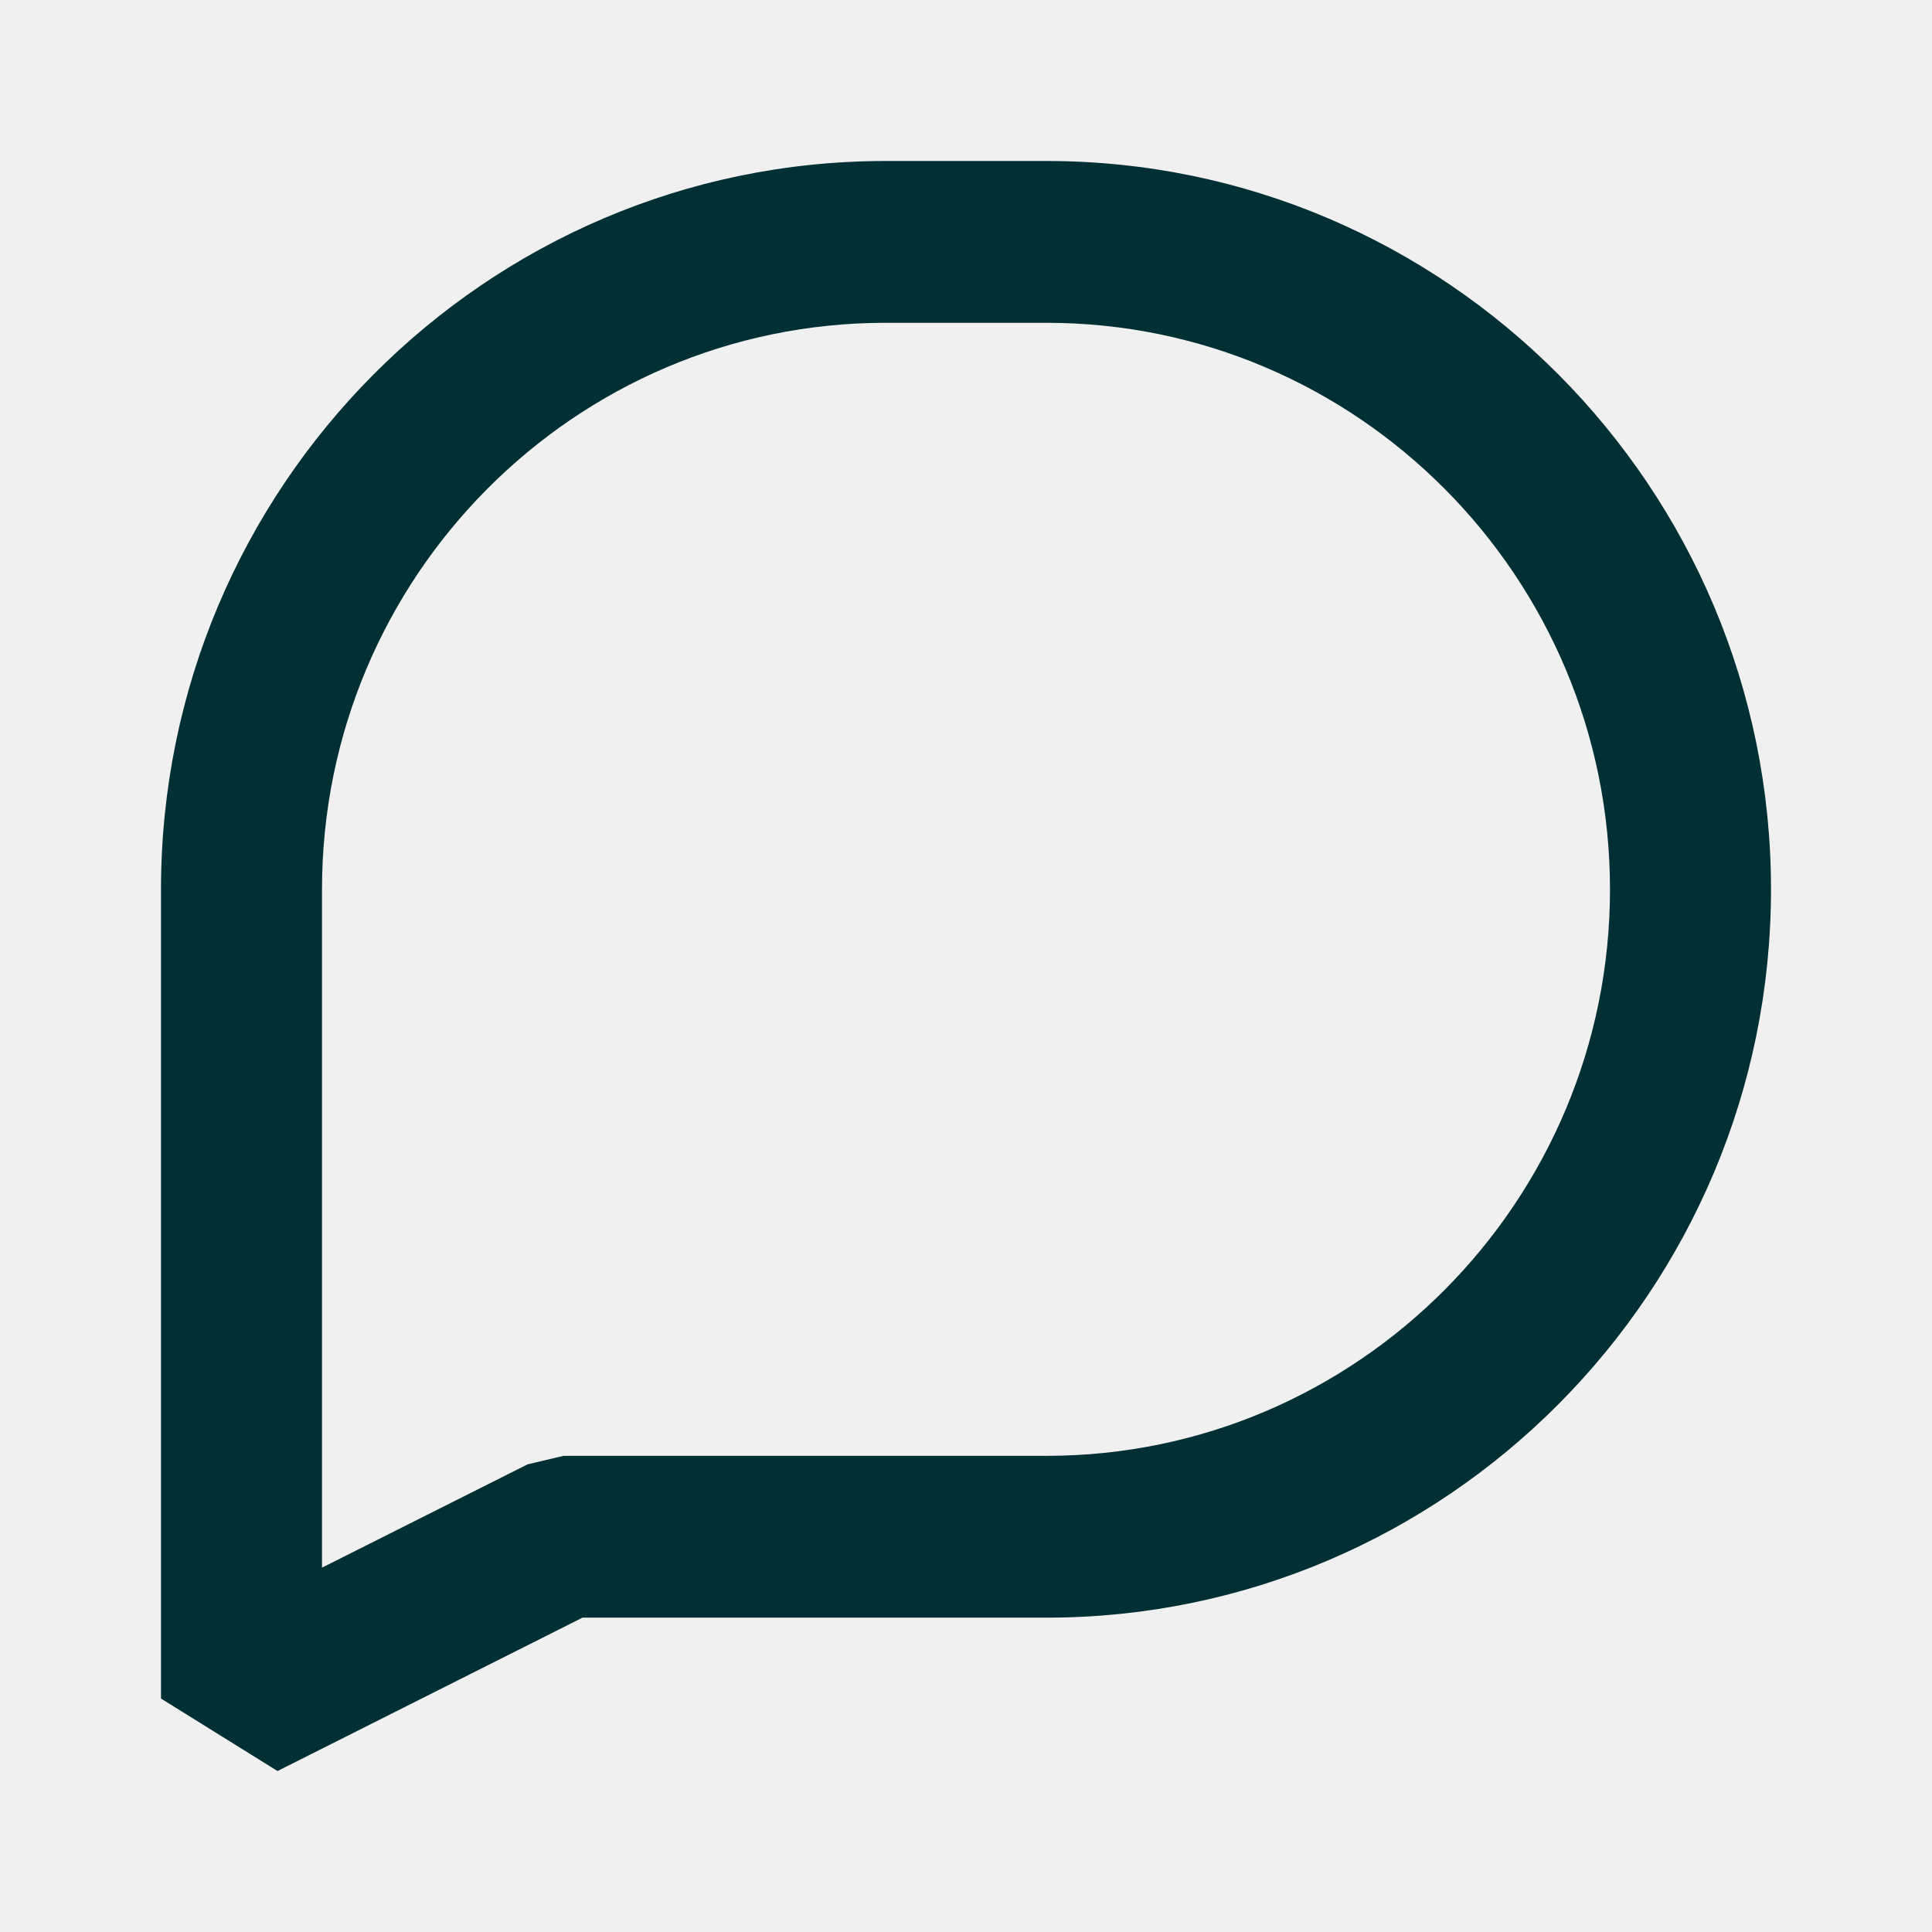
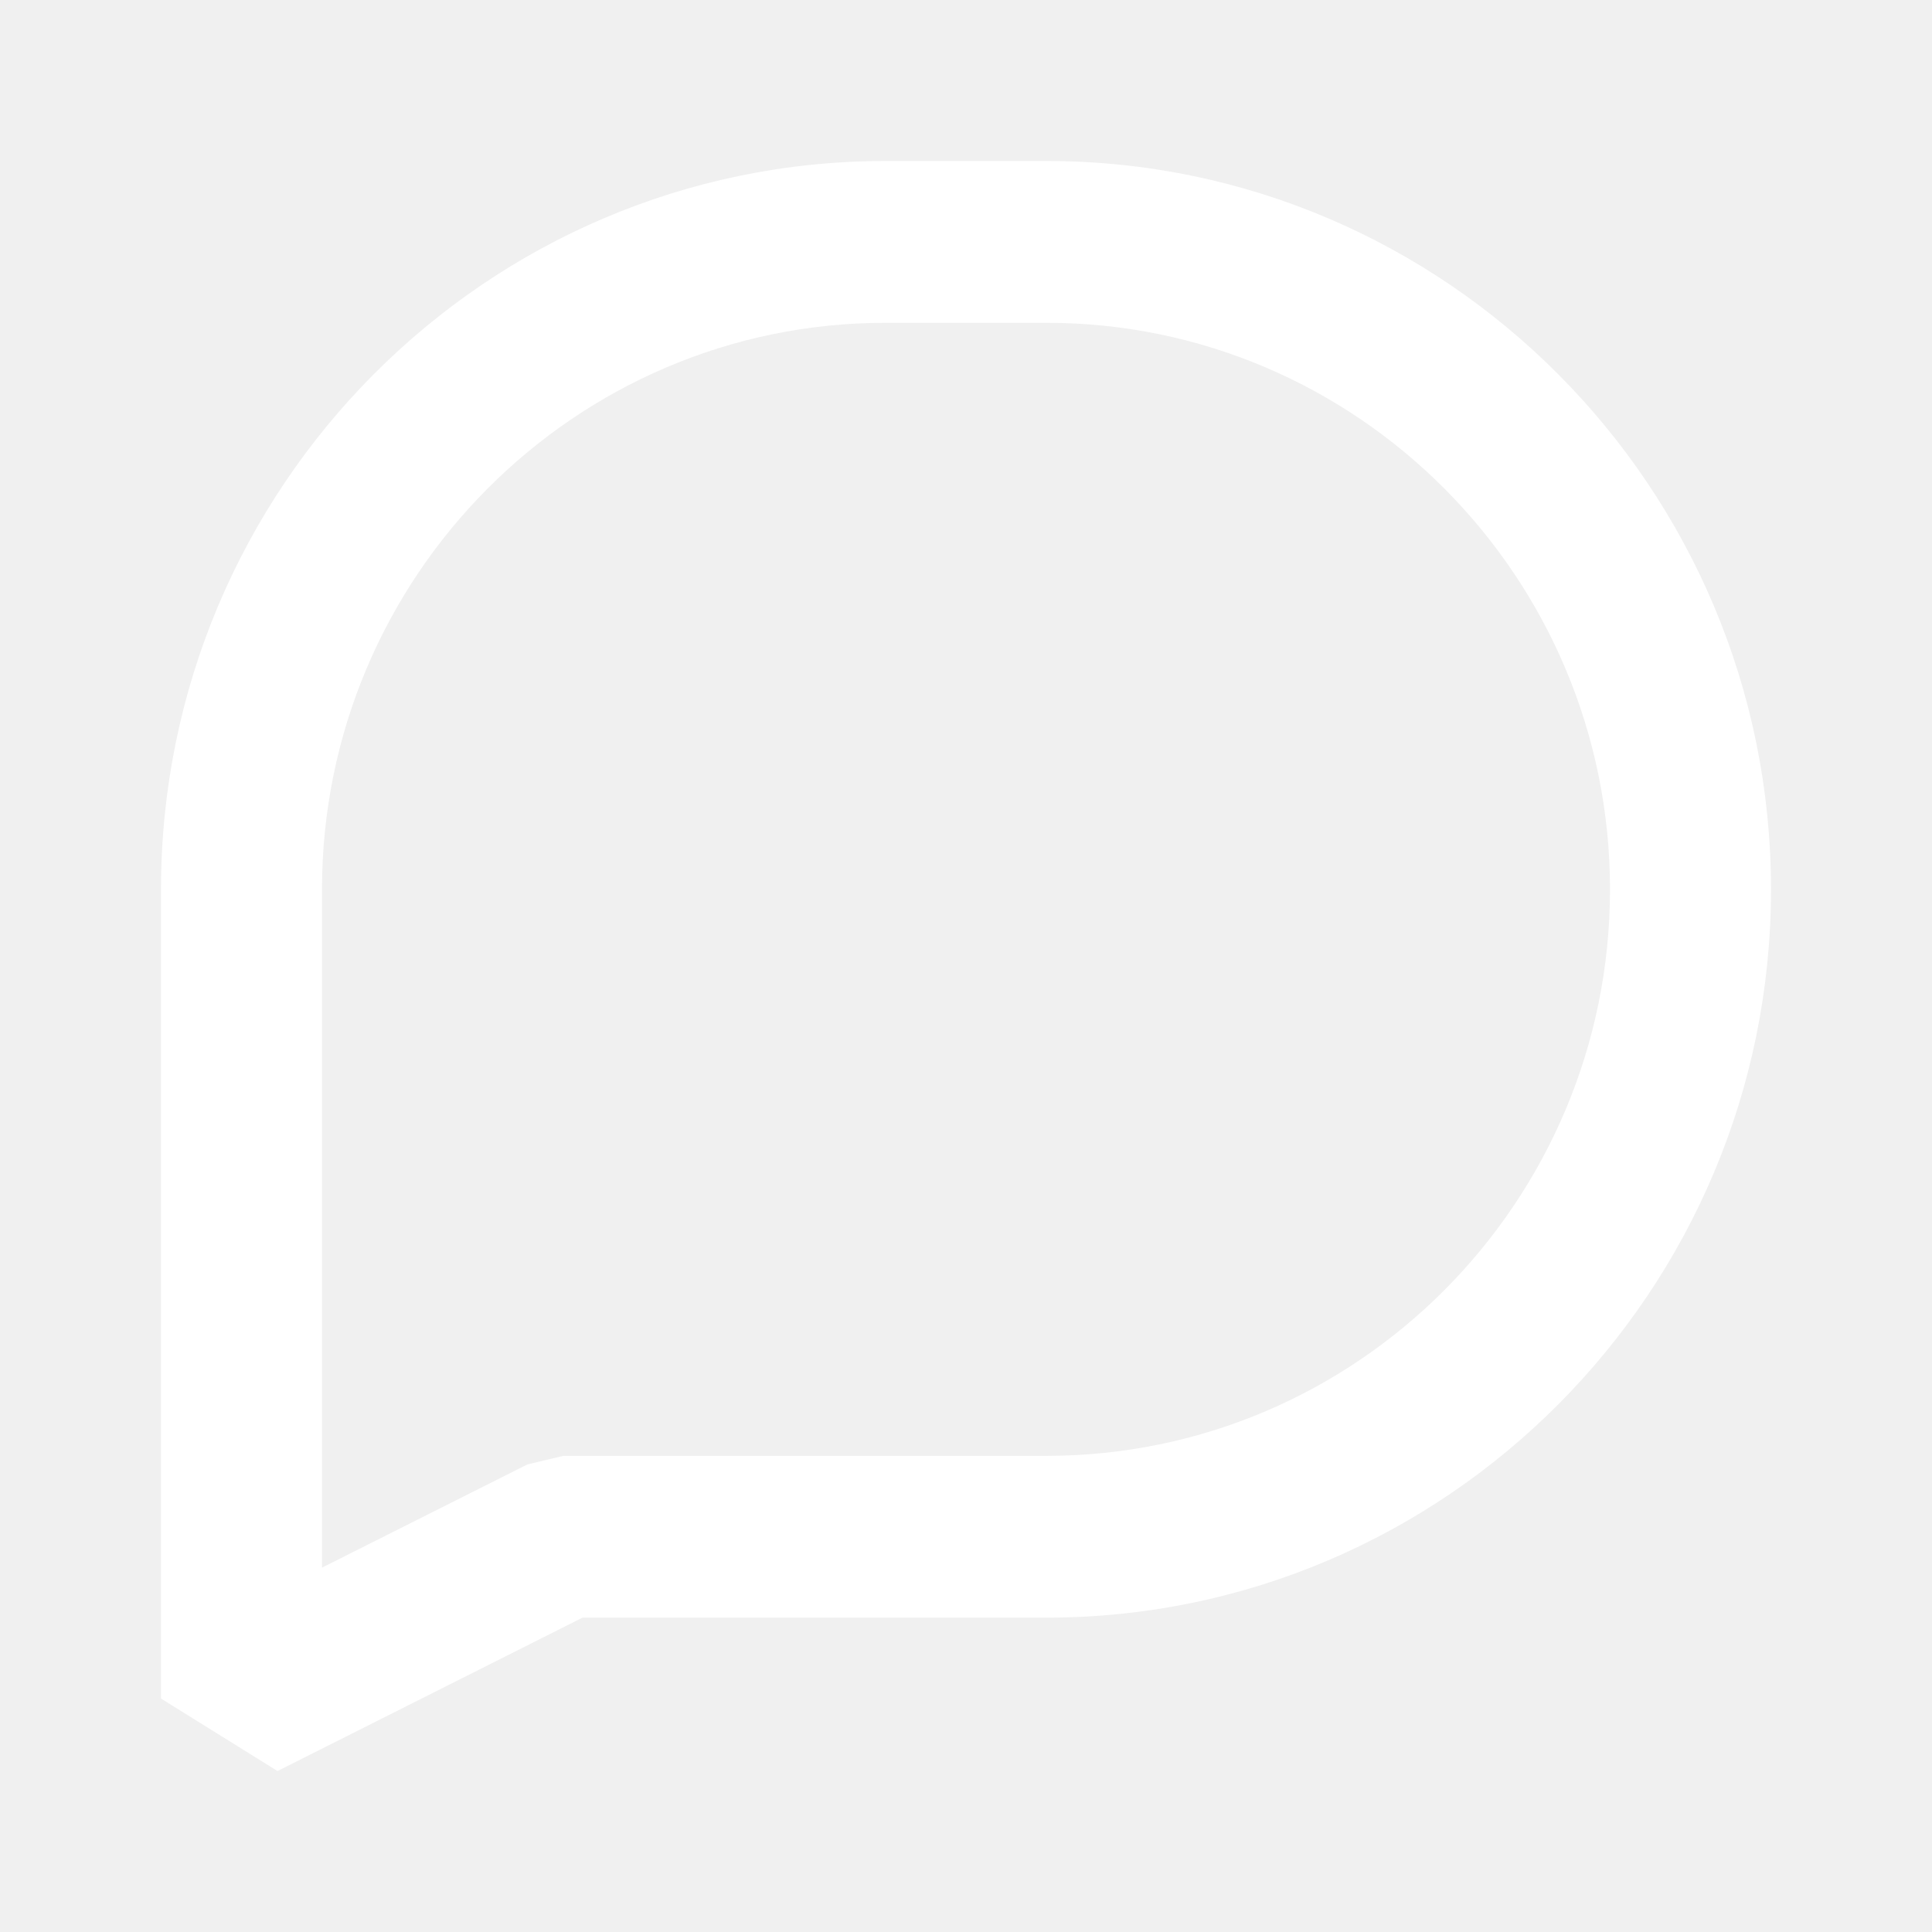
<svg xmlns="http://www.w3.org/2000/svg" width="24" height="24" viewBox="0 0 24 24">
-   <path fill="#002F34" fill-rule="evenodd" d="M11 4.01c-3.86 0-7 3.157-7 7.038v8.426l2.553-1.283.447-.106h6c3.86 0 7-3.157 7-7.037S16.86 4.01 13 4.01h-2zM3.447 22L2 21.1V11.049C2 6.058 6.037 2 11 2h2c4.962 0 9 4.059 9 9.048s-4.038 9.047-9 9.047H7.236L3.448 22z" />
+   <path fill="#fff" fill-rule="evenodd" d="M11 4.01c-3.86 0-7 3.157-7 7.038v8.426l2.553-1.283.447-.106h6c3.86 0 7-3.157 7-7.037S16.86 4.01 13 4.01h-2zM3.447 22L2 21.1V11.049C2 6.058 6.037 2 11 2h2c4.962 0 9 4.059 9 9.048s-4.038 9.047-9 9.047H7.236L3.448 22z" />
</svg>
